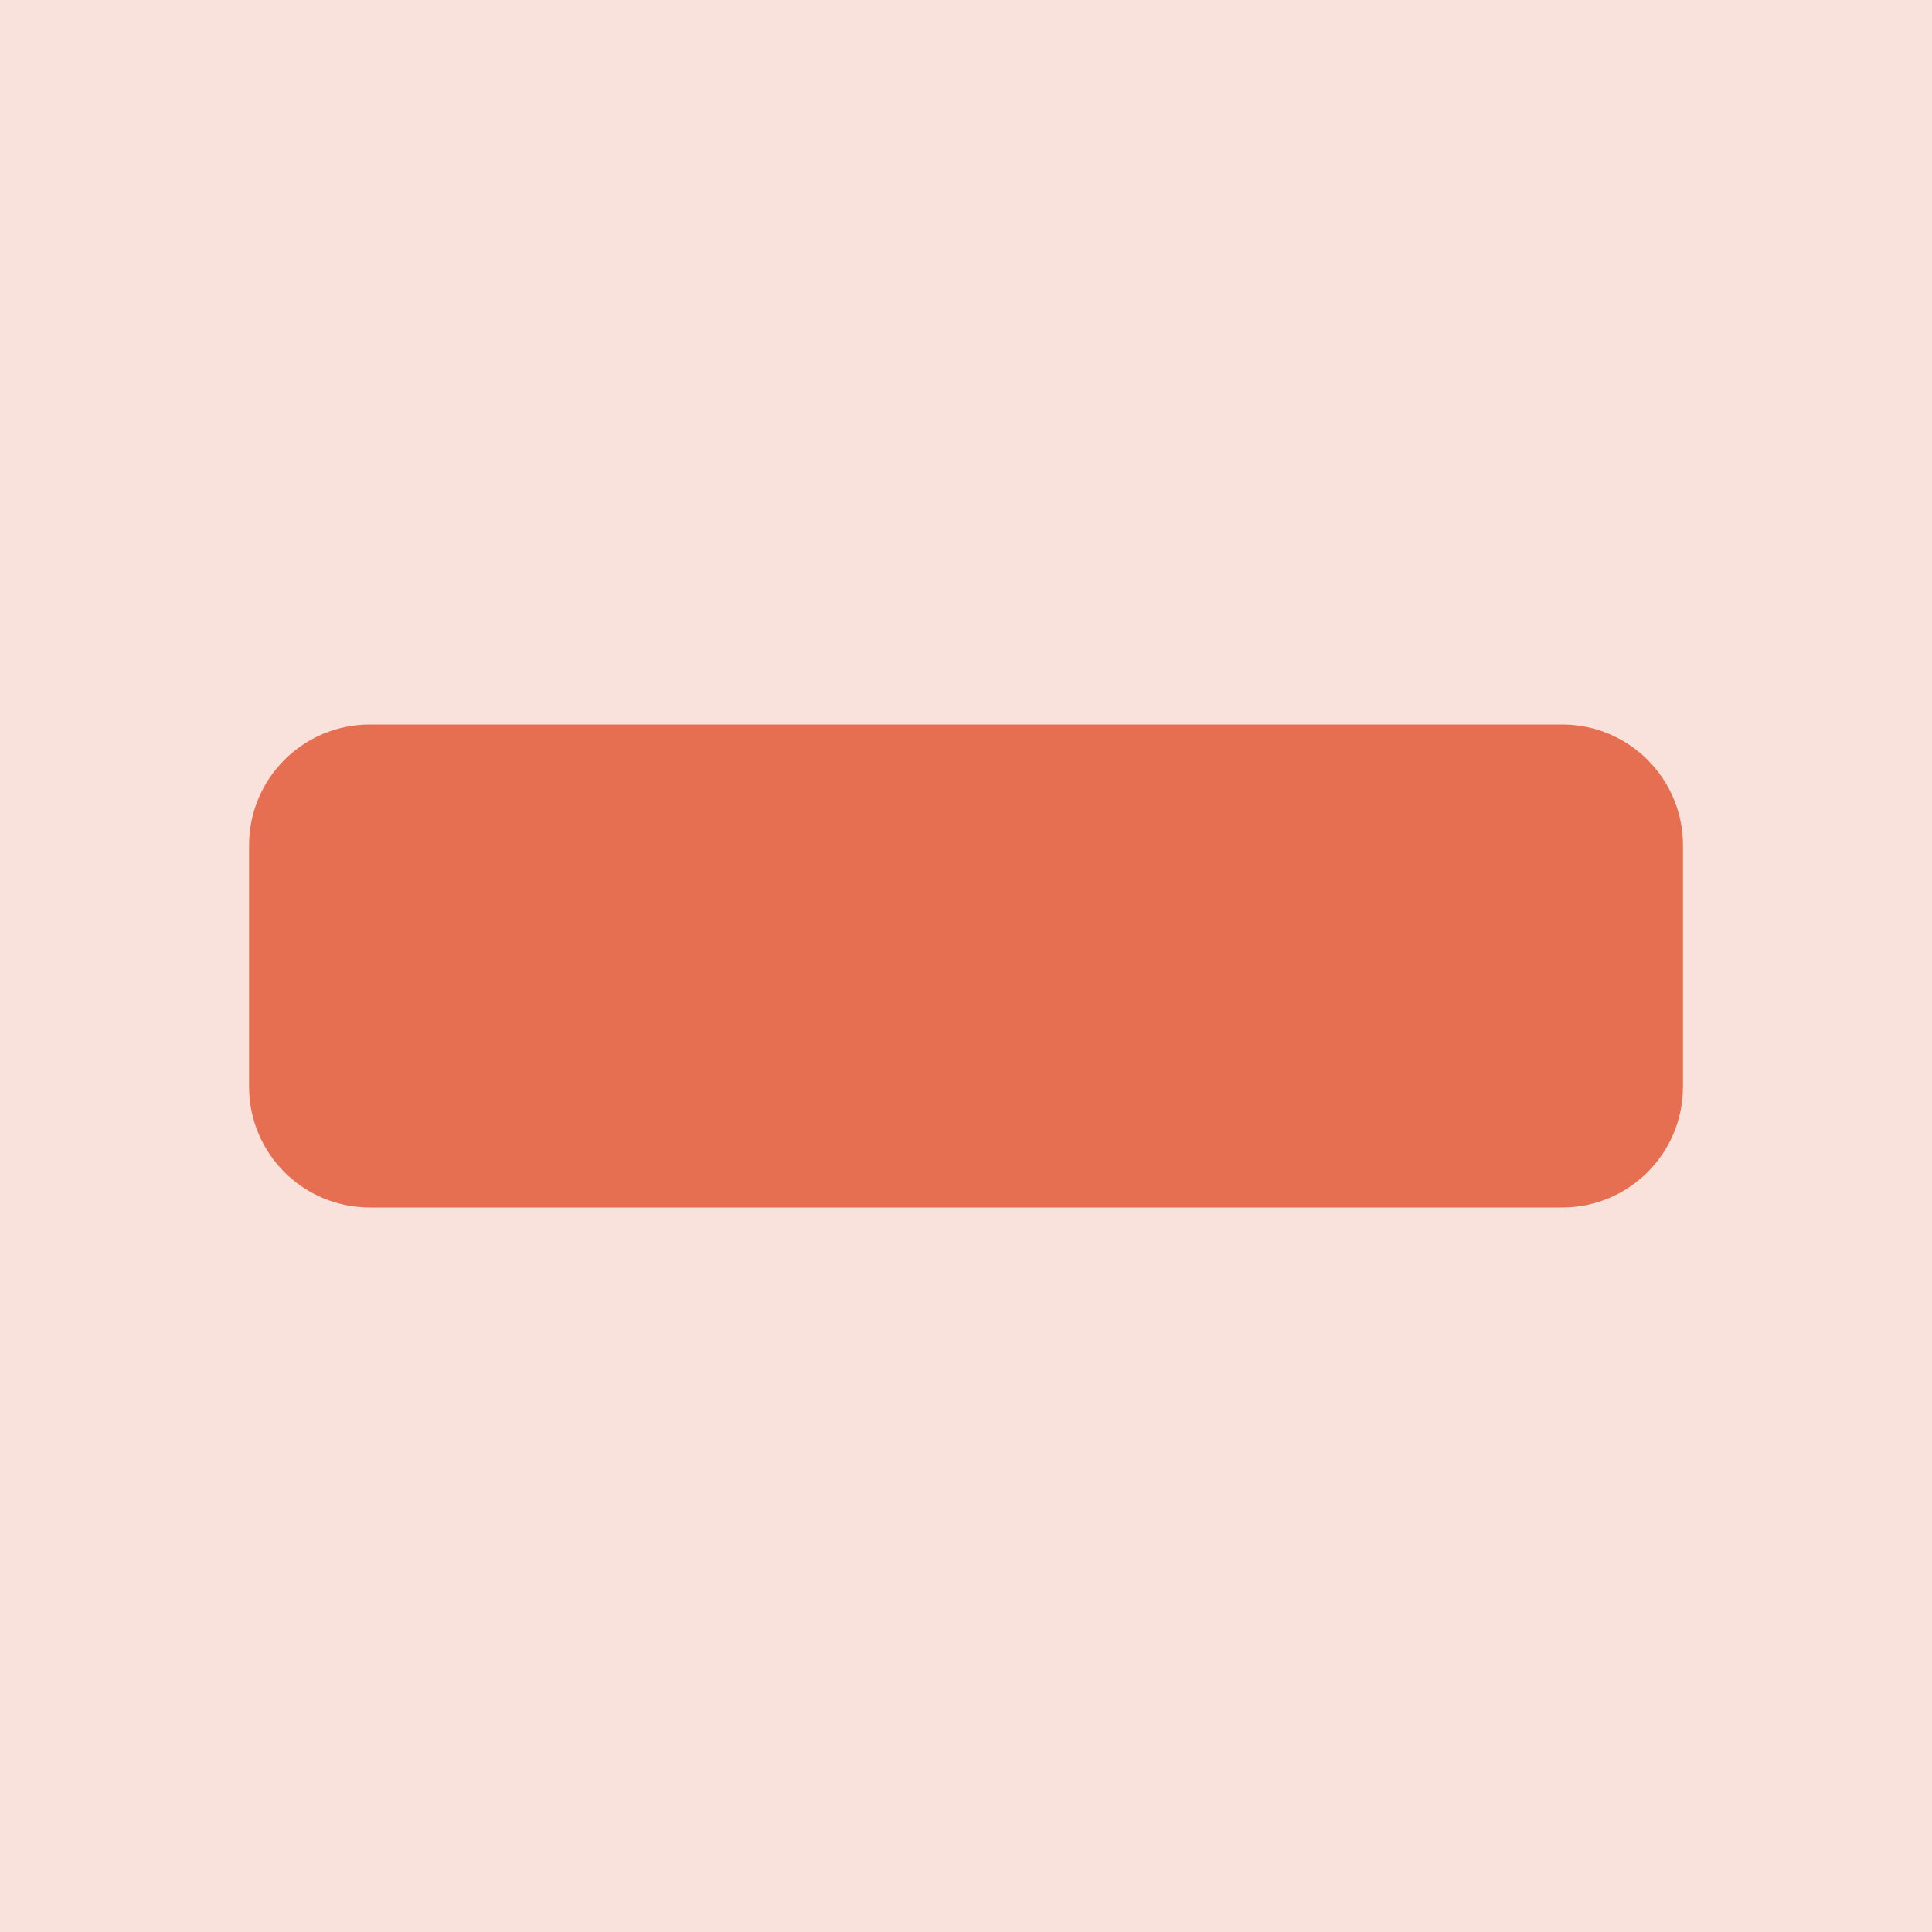
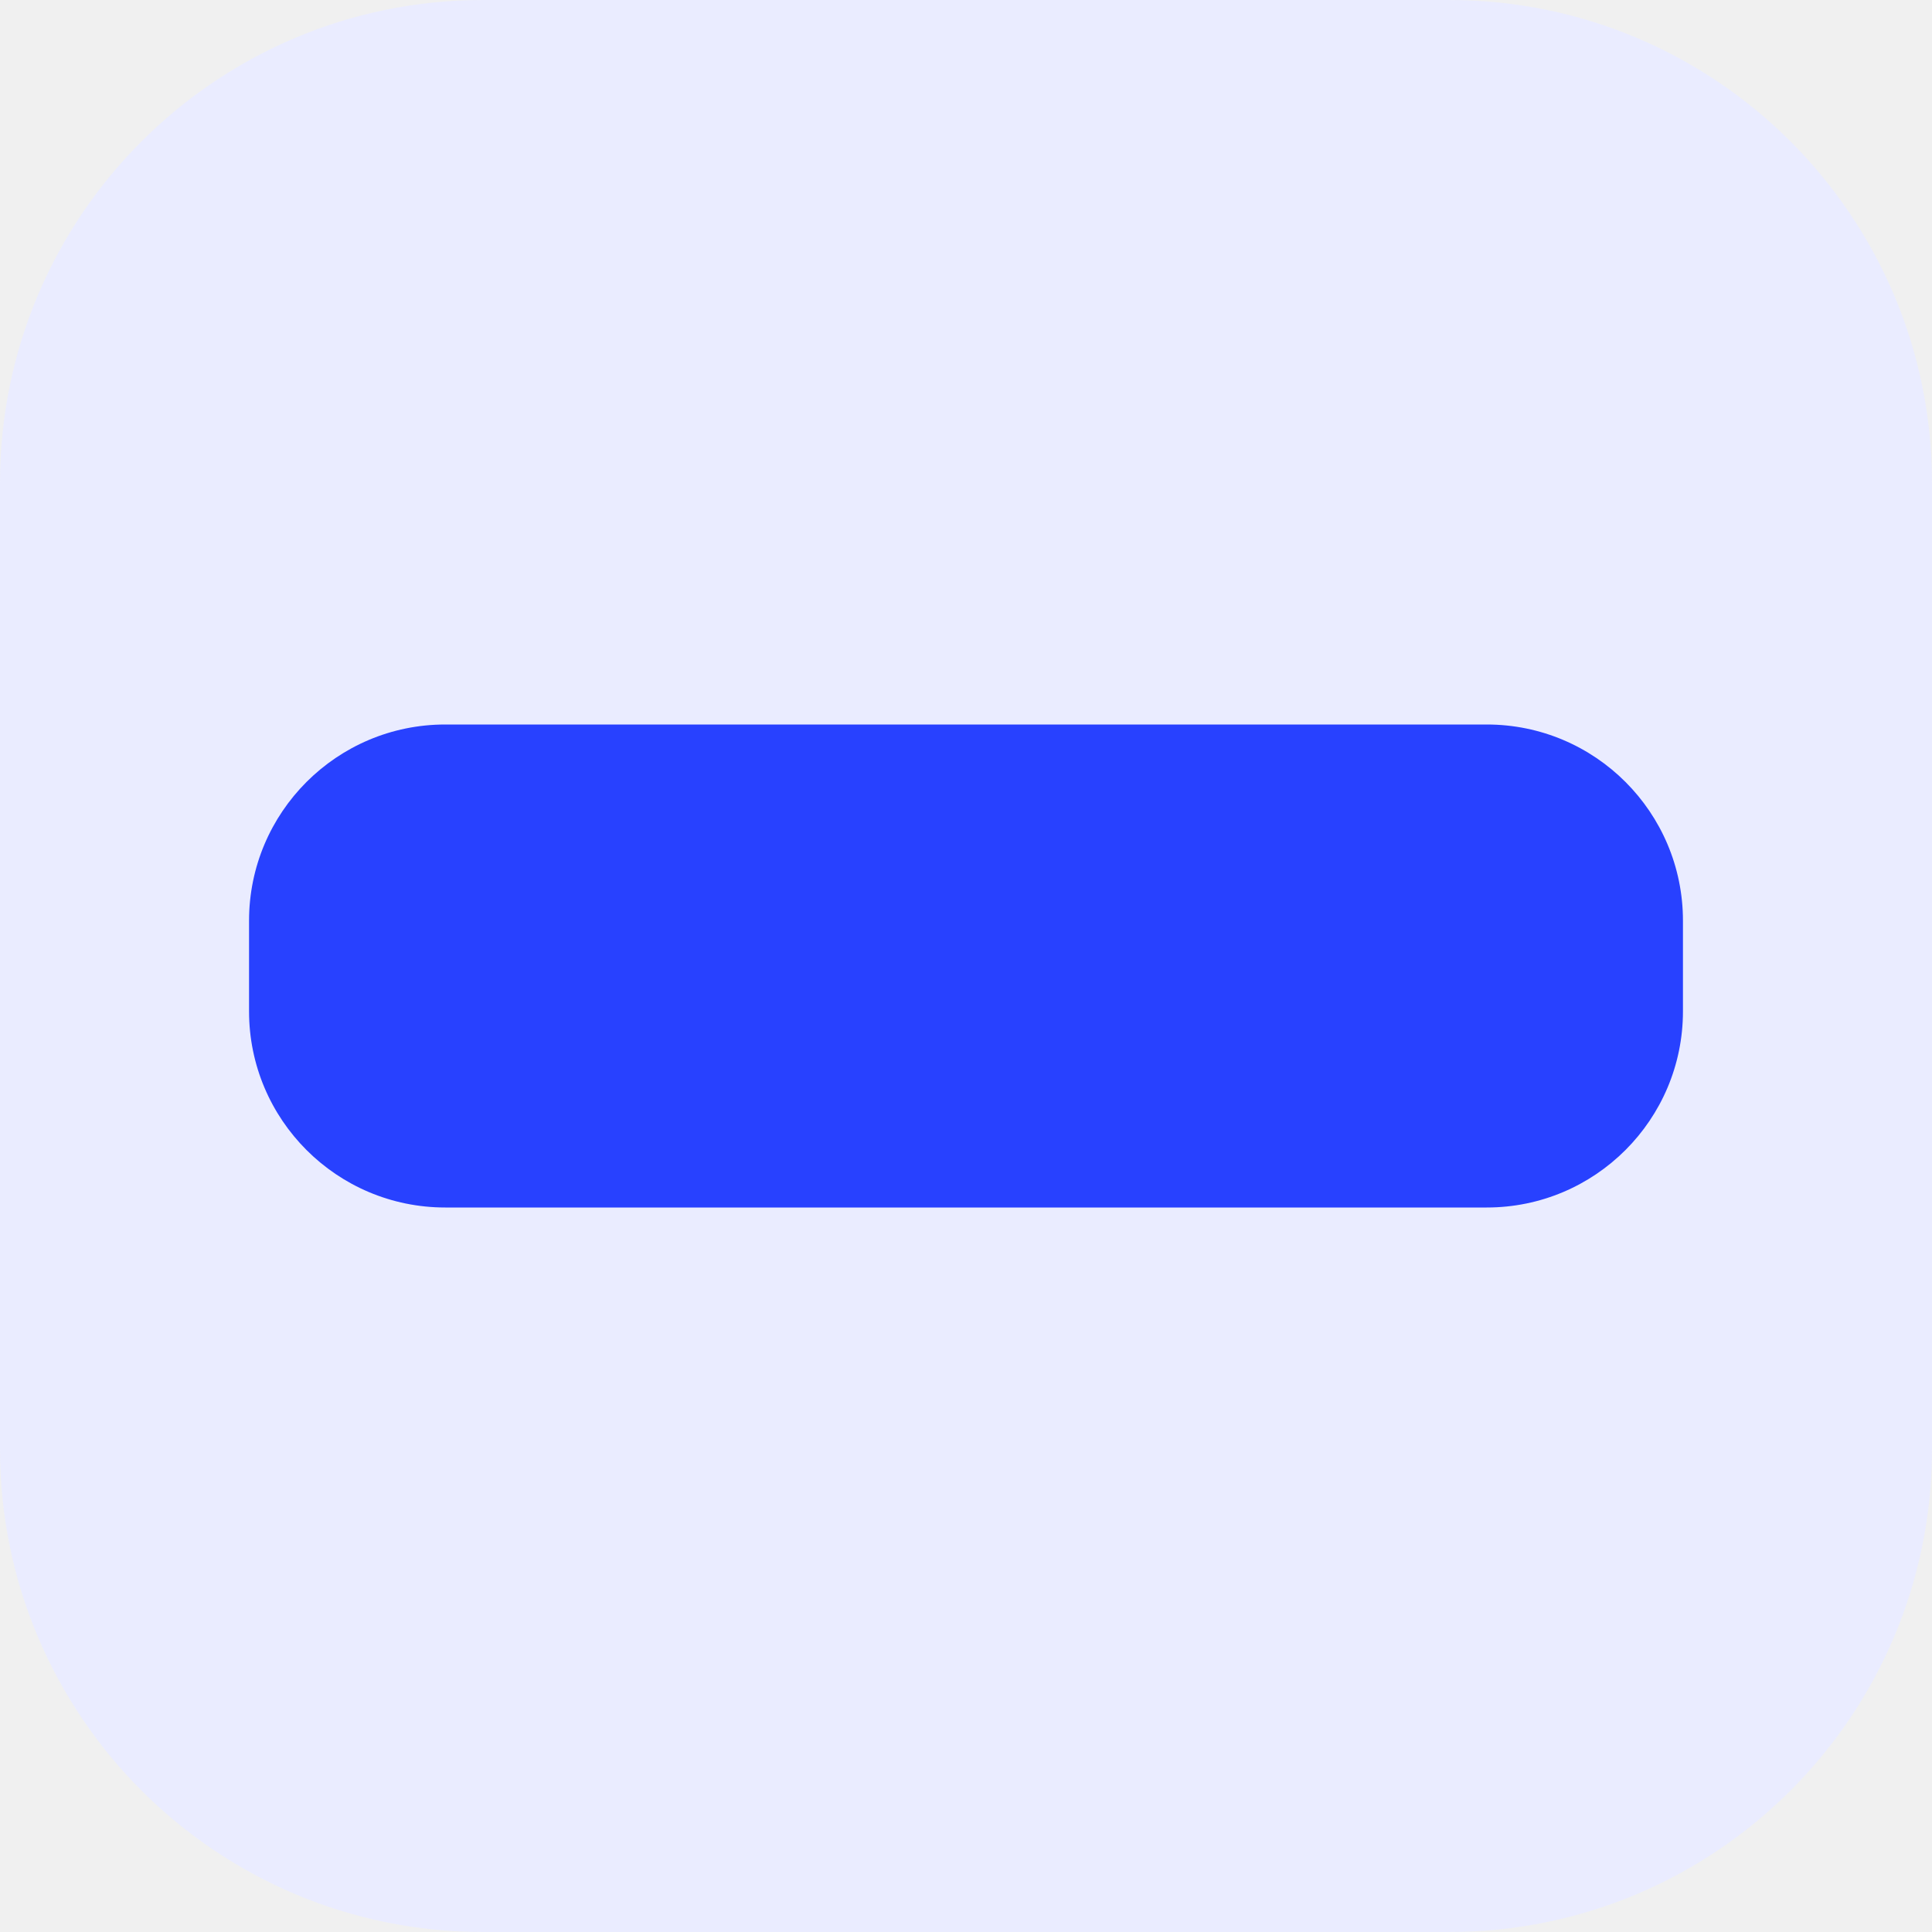
- <svg xmlns="http://www.w3.org/2000/svg" width="48" height="48" viewBox="0 0 48 48" fill="none">
-   <rect width="48" height="48" fill="white" />
-   <rect width="48" height="48" fill="#E76F51" fill-opacity="0.2" />
-   <rect x="6.188" y="18" width="35.625" height="12" rx="3" fill="#E76F51" />
+ <svg xmlns="http://www.w3.org/2000/svg" width="128" height="128" viewBox="0 0 128 128" fill="none">
+   <rect width="128" height="128" rx="32" fill="white" />
+   <rect width="128" height="128" rx="32" fill="#2841FF" fill-opacity="0.1" />
+   <rect x="16.5" y="48" width="95" height="32" rx="13" fill="#2841FF" />
</svg>
